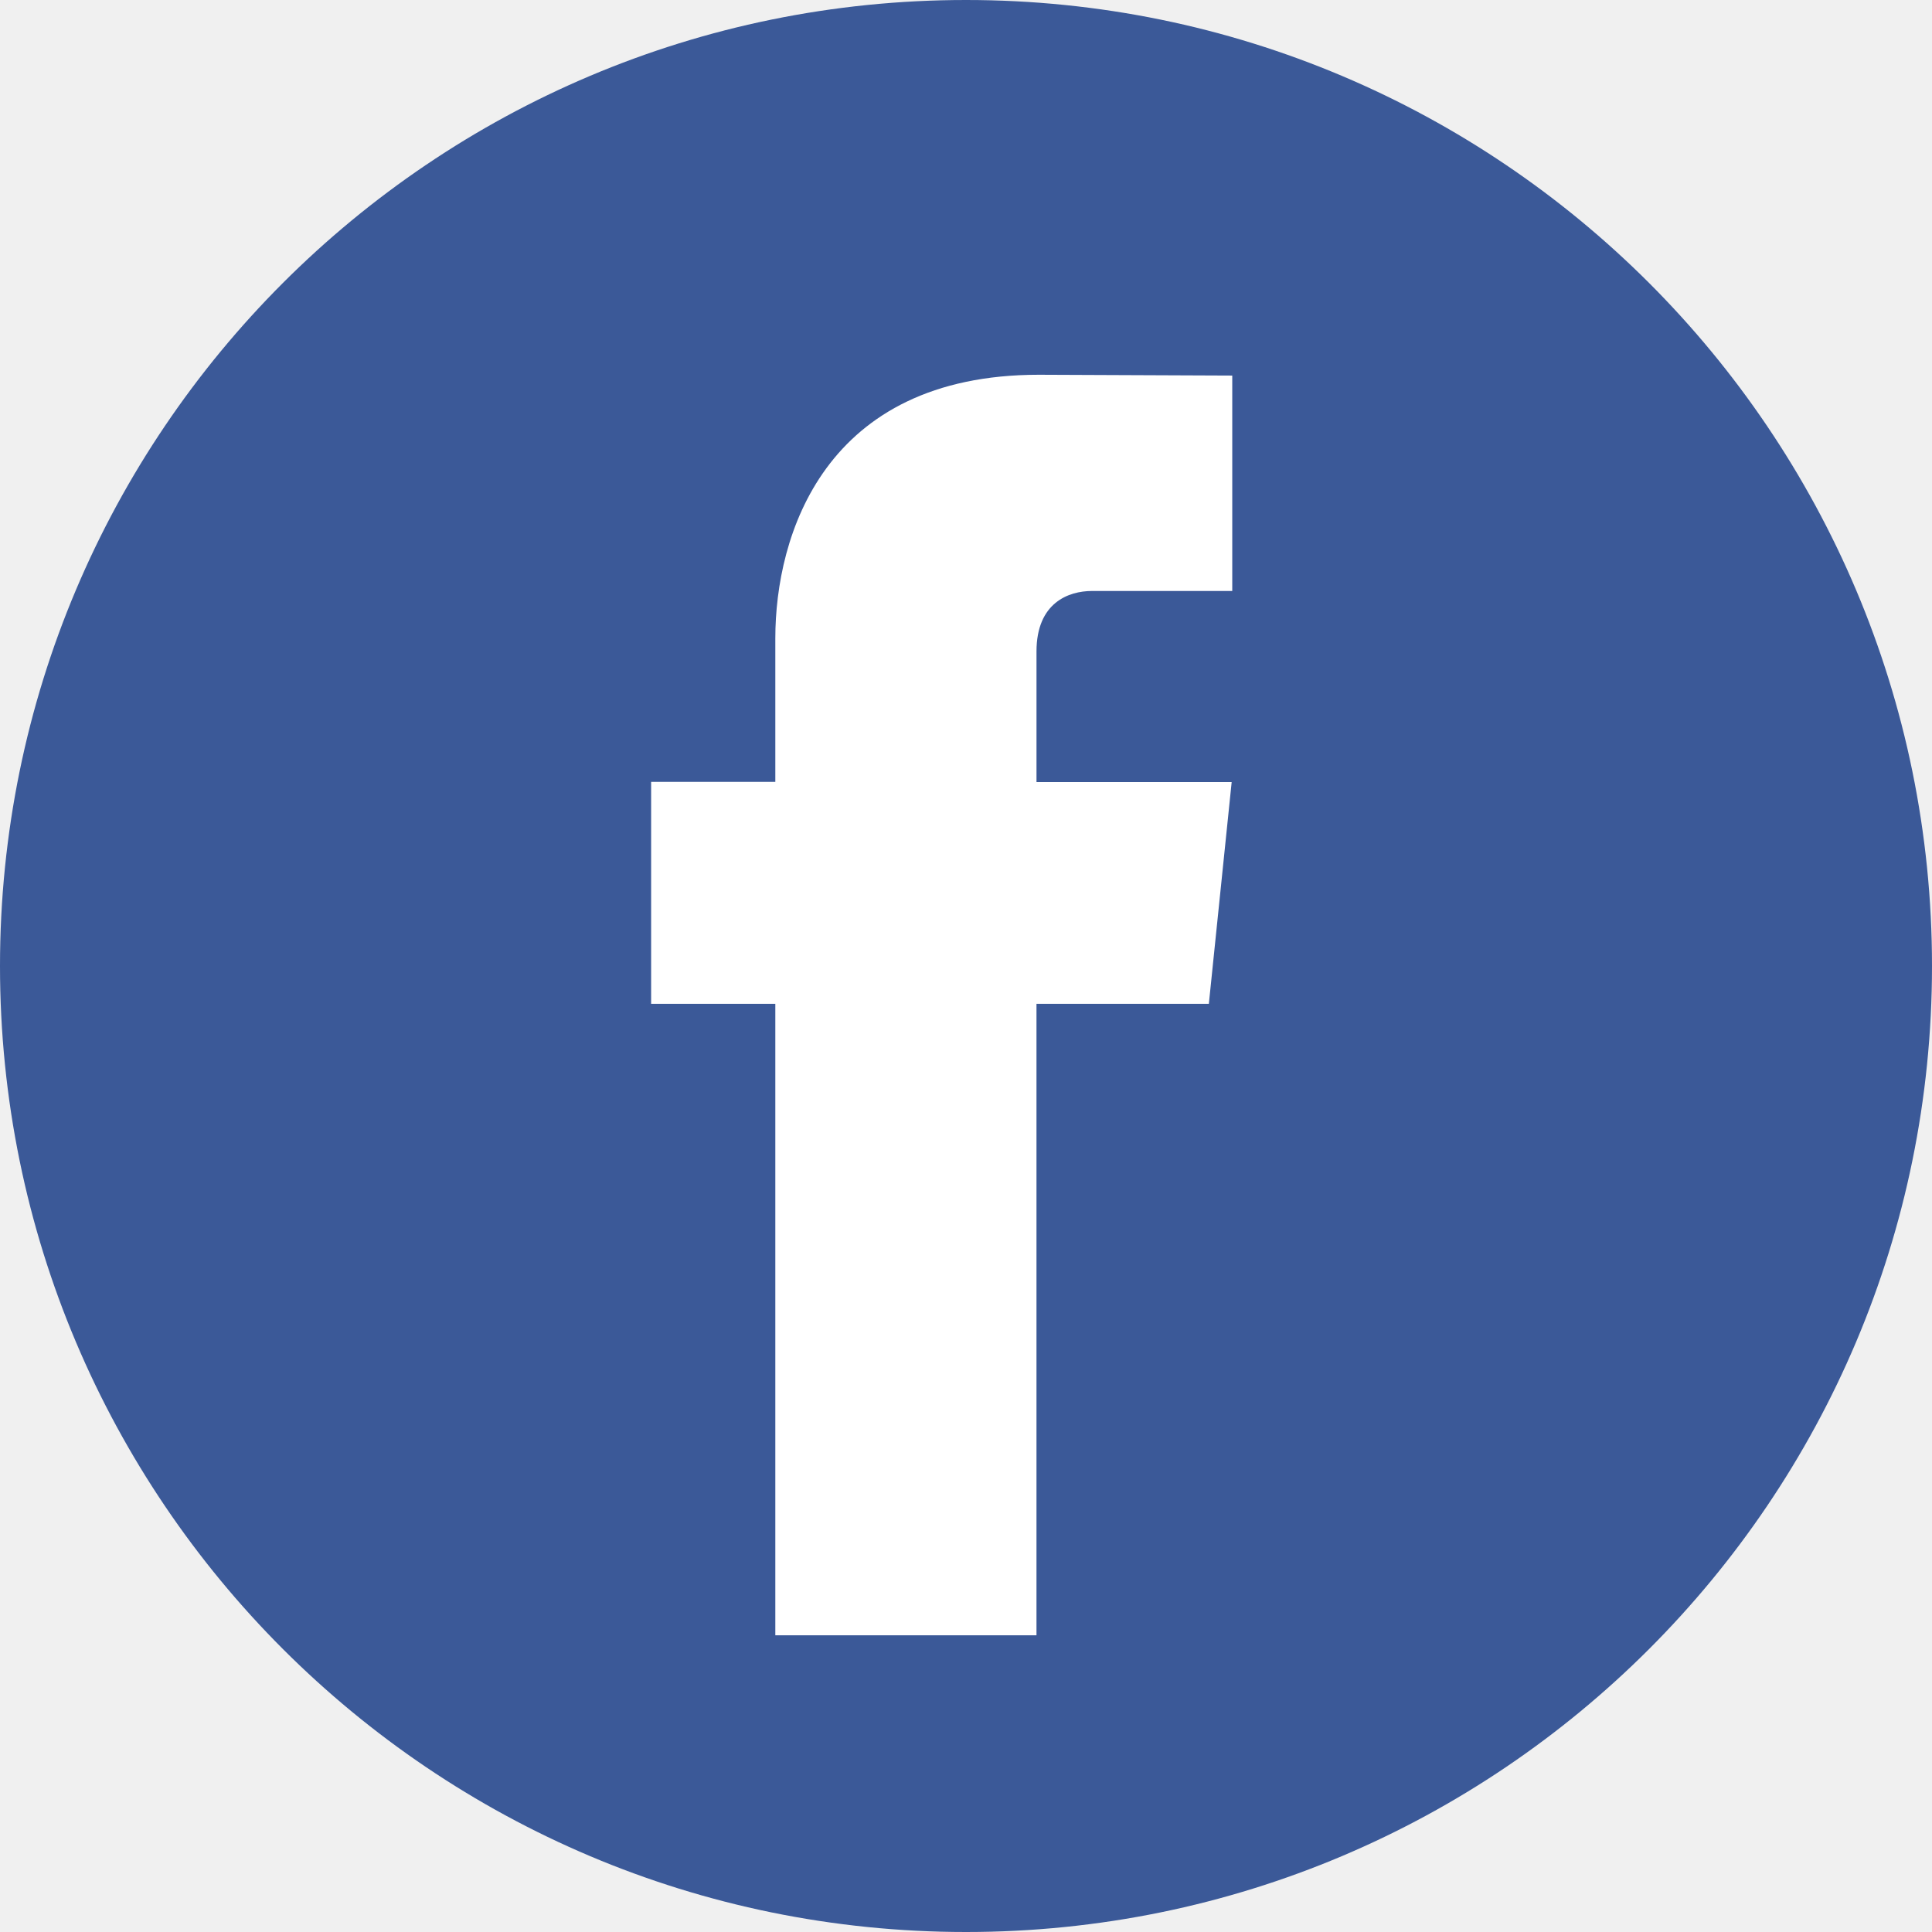
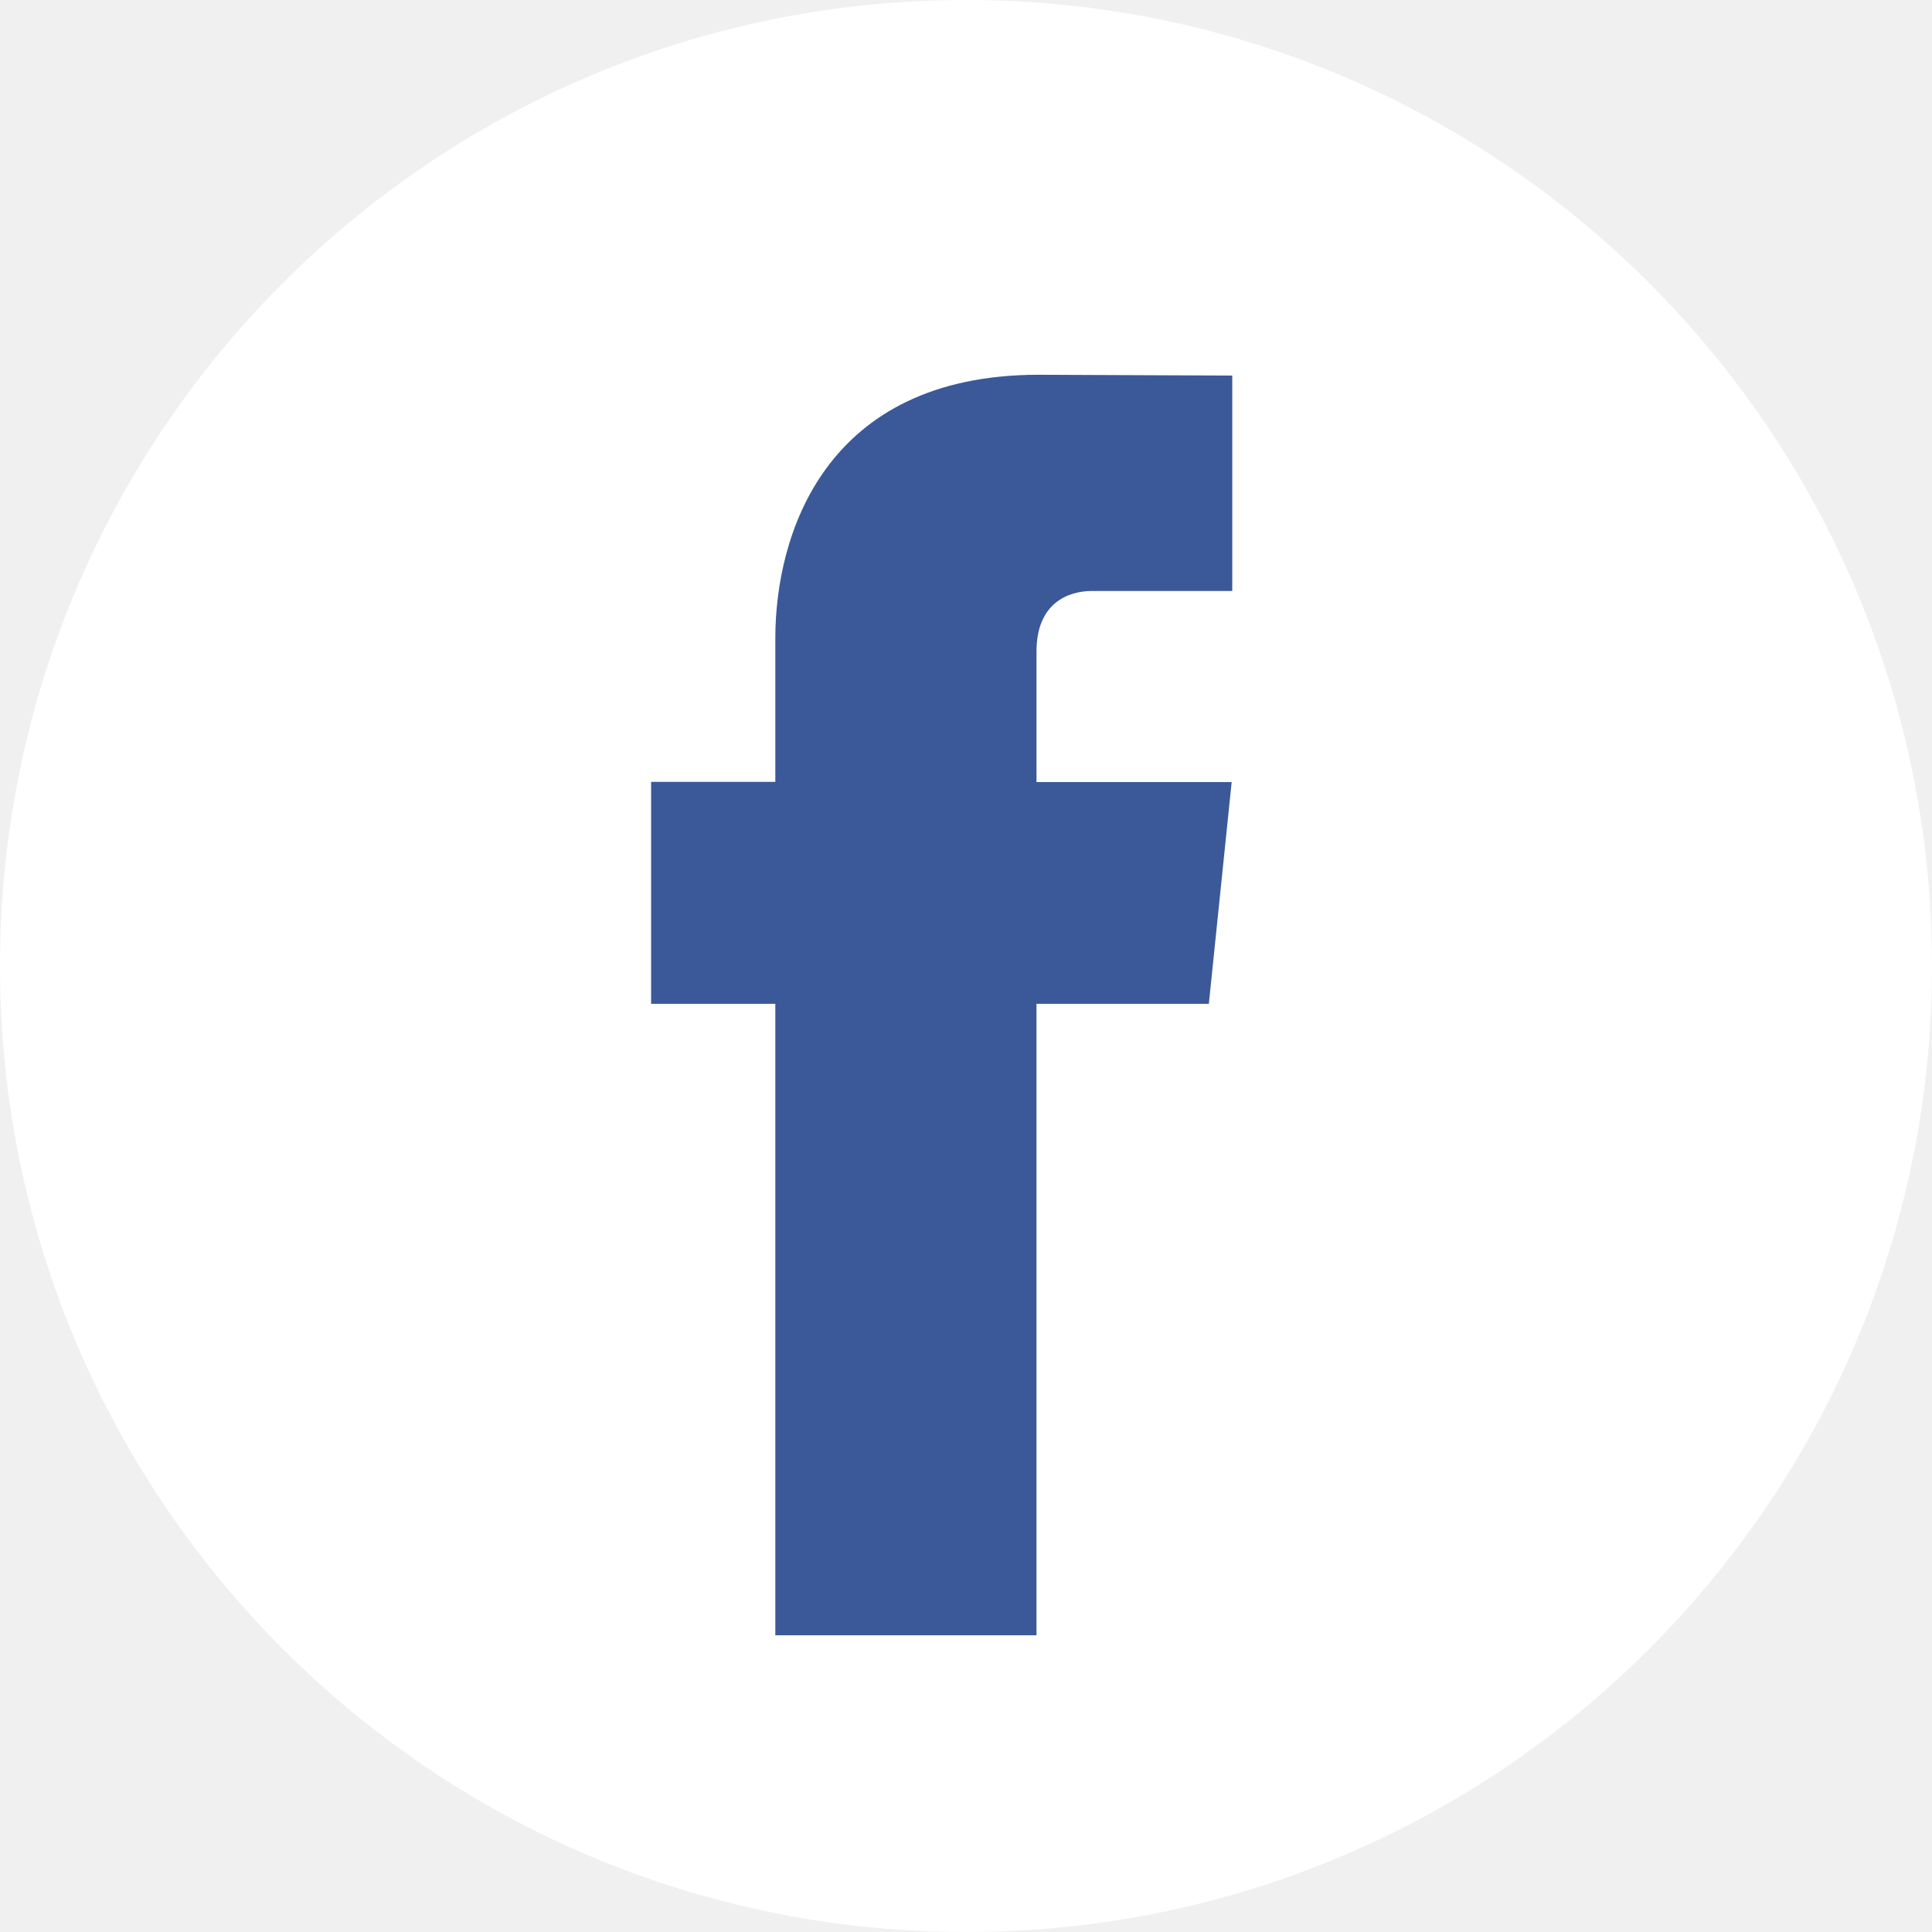
- <svg xmlns="http://www.w3.org/2000/svg" version="1.1" id="Capa_1" x="0px" y="0px" viewBox="0 0 112.196 112.196" style="enable-background:new 0 0 112.196 112.196;" xml:space="preserve">
+ <svg xmlns="http://www.w3.org/2000/svg" version="1.1" width="512" height="512" x="0" y="0" viewBox="0 0 112.196 112.196" style="enable-background:new 0 0 512 512" xml:space="preserve" class="">
  <g>
-     <circle style="fill:#3B5998;" cx="56.098" cy="56.098" r="56.098" />
-     <path style="fill:#FFFFFF;" d="M70.201,58.294h-10.01v36.672H45.025V58.294h-7.213V45.406h7.213v-8.34   c0-5.964,2.833-15.303,15.301-15.303L71.56,21.81v12.51h-8.151c-1.337,0-3.217,0.668-3.217,3.513v7.585h11.334L70.201,58.294z" />
+     <g>
+       <circle style="" cx="56.098" cy="56.098" r="56.098" fill="#ffffff" data-original="#3b5998" class="" />
+       <path style="" d="M70.201,58.294h-10.01v36.672H45.025V58.294h-7.213V45.406h7.213v-8.34   c0-5.964,2.833-15.303,15.301-15.303L71.56,21.81v12.51h-8.151c-1.337,0-3.217,0.668-3.217,3.513v7.585h11.334L70.201,58.294z" fill="#3b5998" data-original="#ffffff" class="" />
+     </g>
+     <g>
+ </g>
+     <g>
+ </g>
+     <g>
+ </g>
+     <g>
+ </g>
+     <g>
+ </g>
+     <g>
+ </g>
+     <g>
+ </g>
+     <g>
+ </g>
+     <g>
+ </g>
+     <g>
+ </g>
+     <g>
+ </g>
+     <g>
+ </g>
+     <g>
+ </g>
+     <g>
+ </g>
+     <g>
+ </g>
  </g>
-   <g>
- </g>
-   <g>
- </g>
-   <g>
- </g>
-   <g>
- </g>
-   <g>
- </g>
-   <g>
- </g>
-   <g>
- </g>
-   <g>
- </g>
-   <g>
- </g>
-   <g>
- </g>
-   <g>
- </g>
-   <g>
- </g>
-   <g>
- </g>
-   <g>
- </g>
-   <g>
- </g>
</svg>
